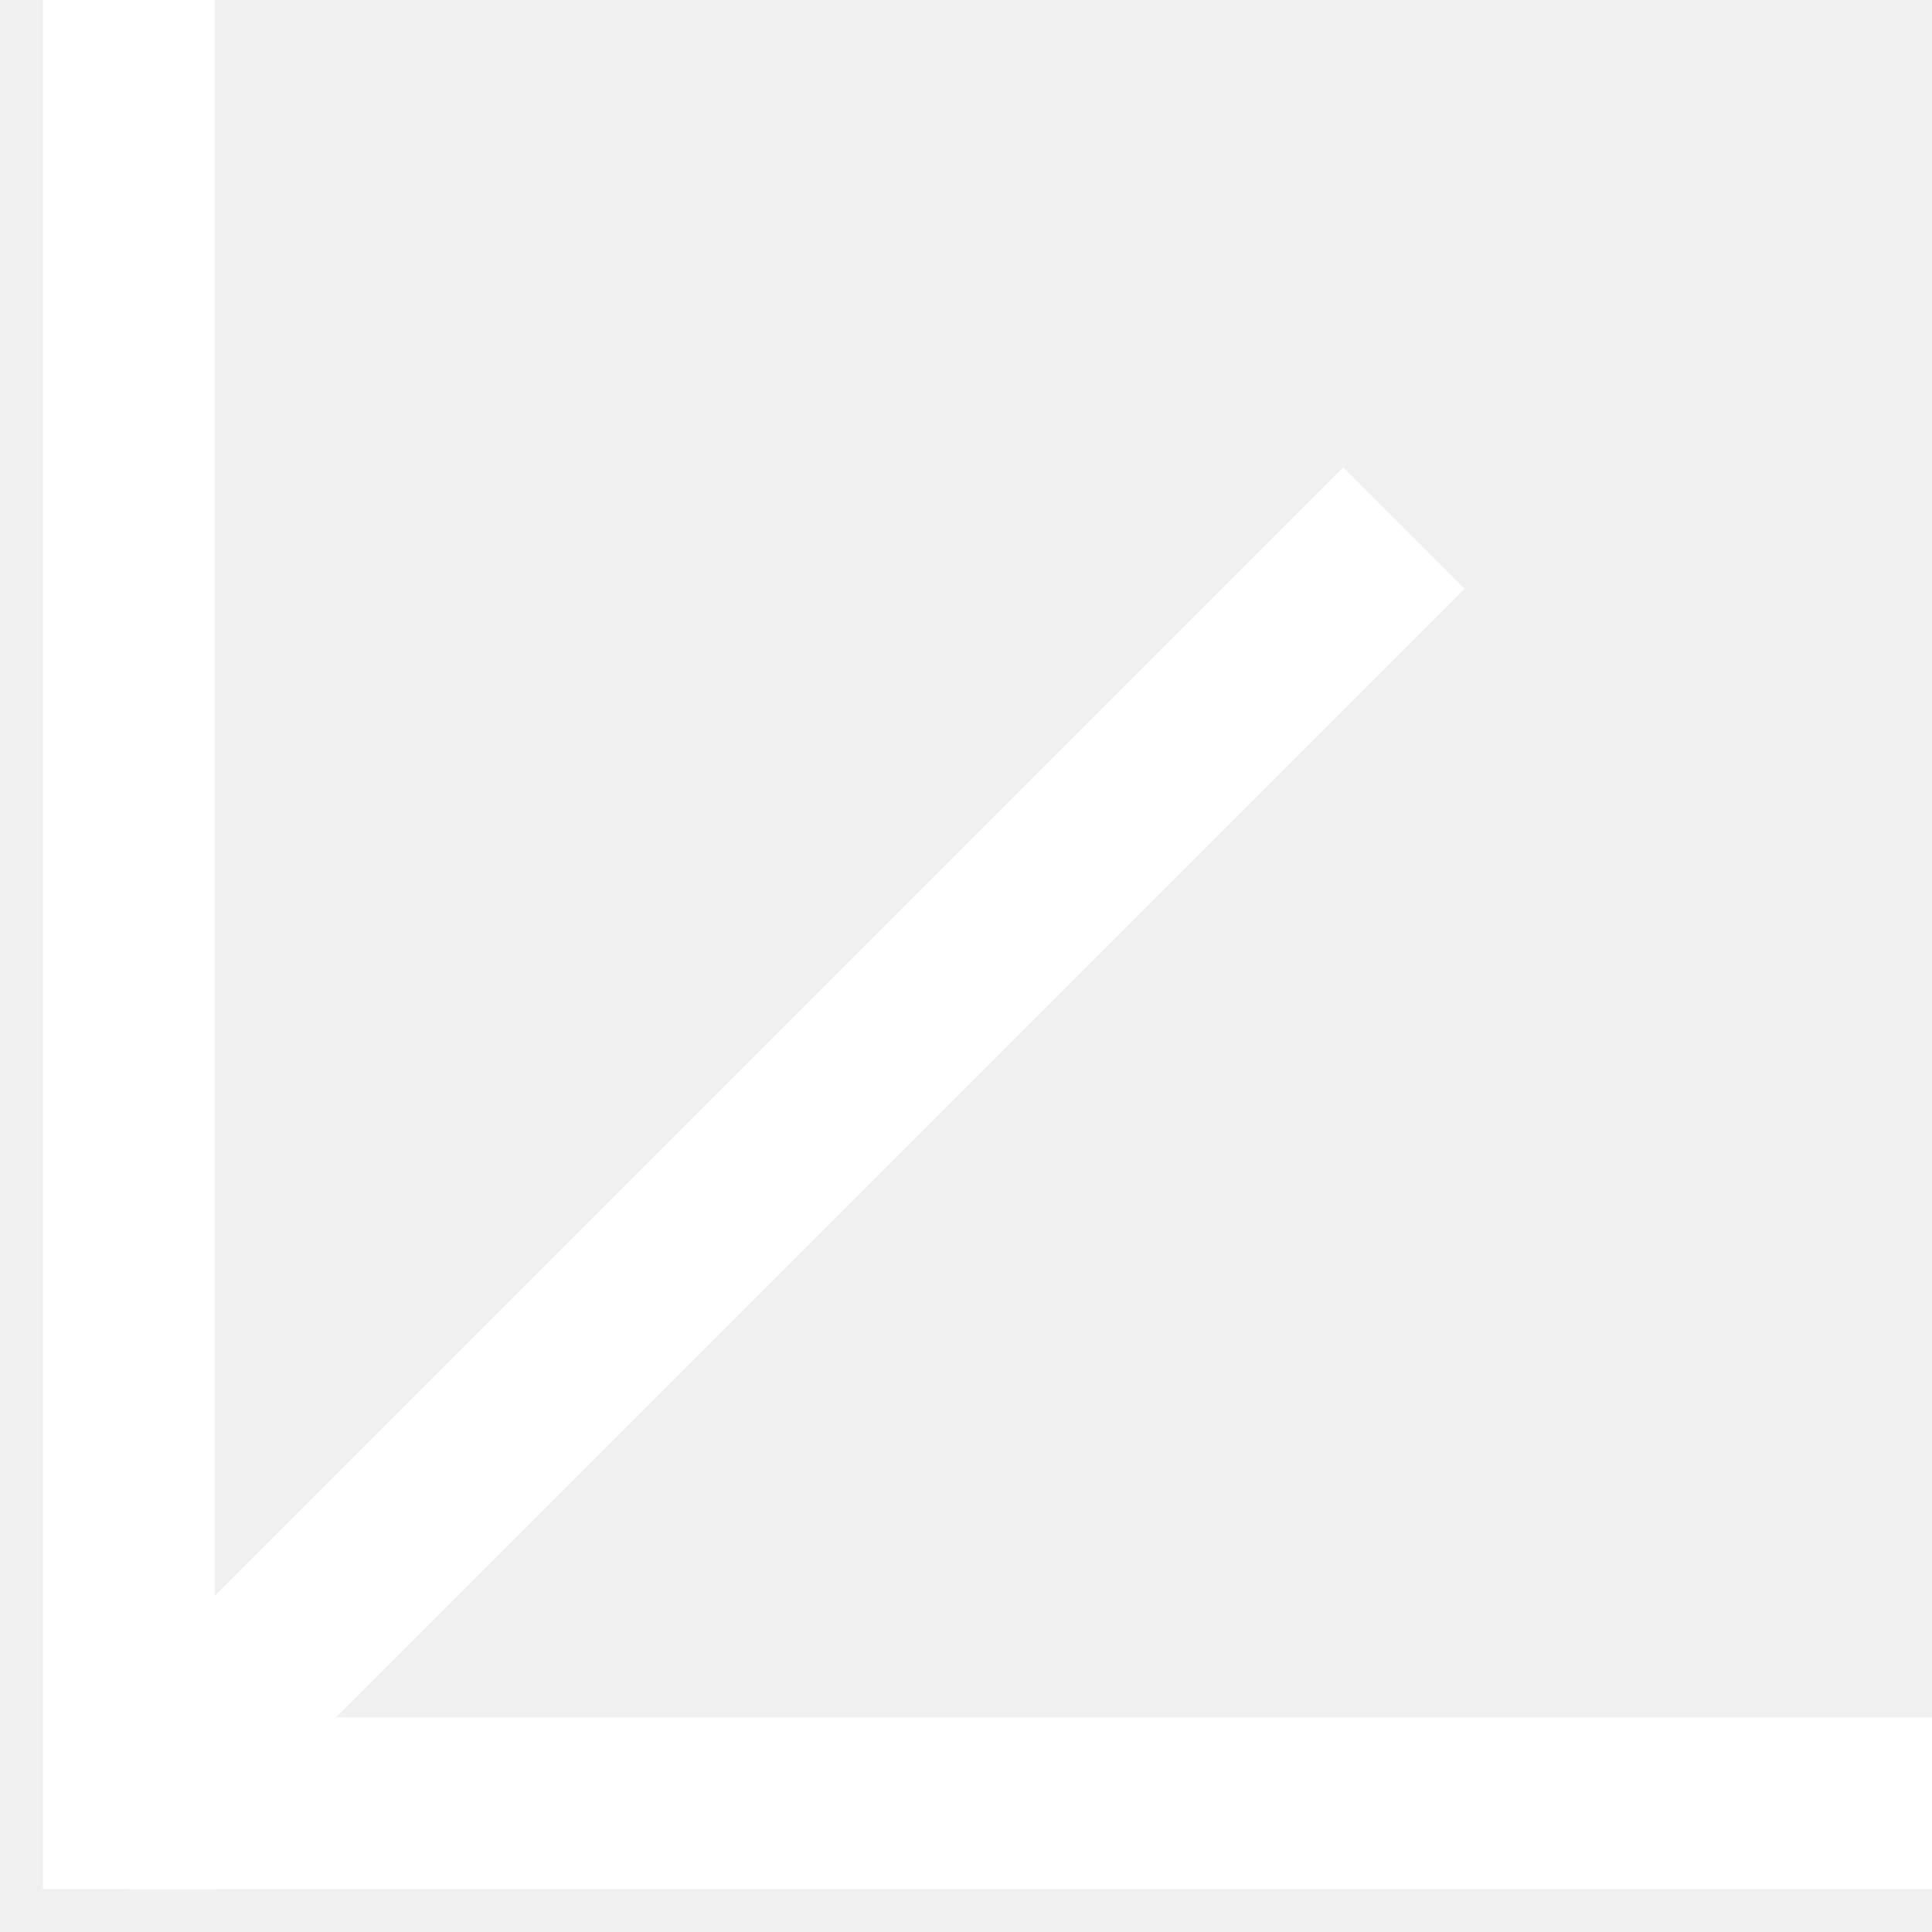
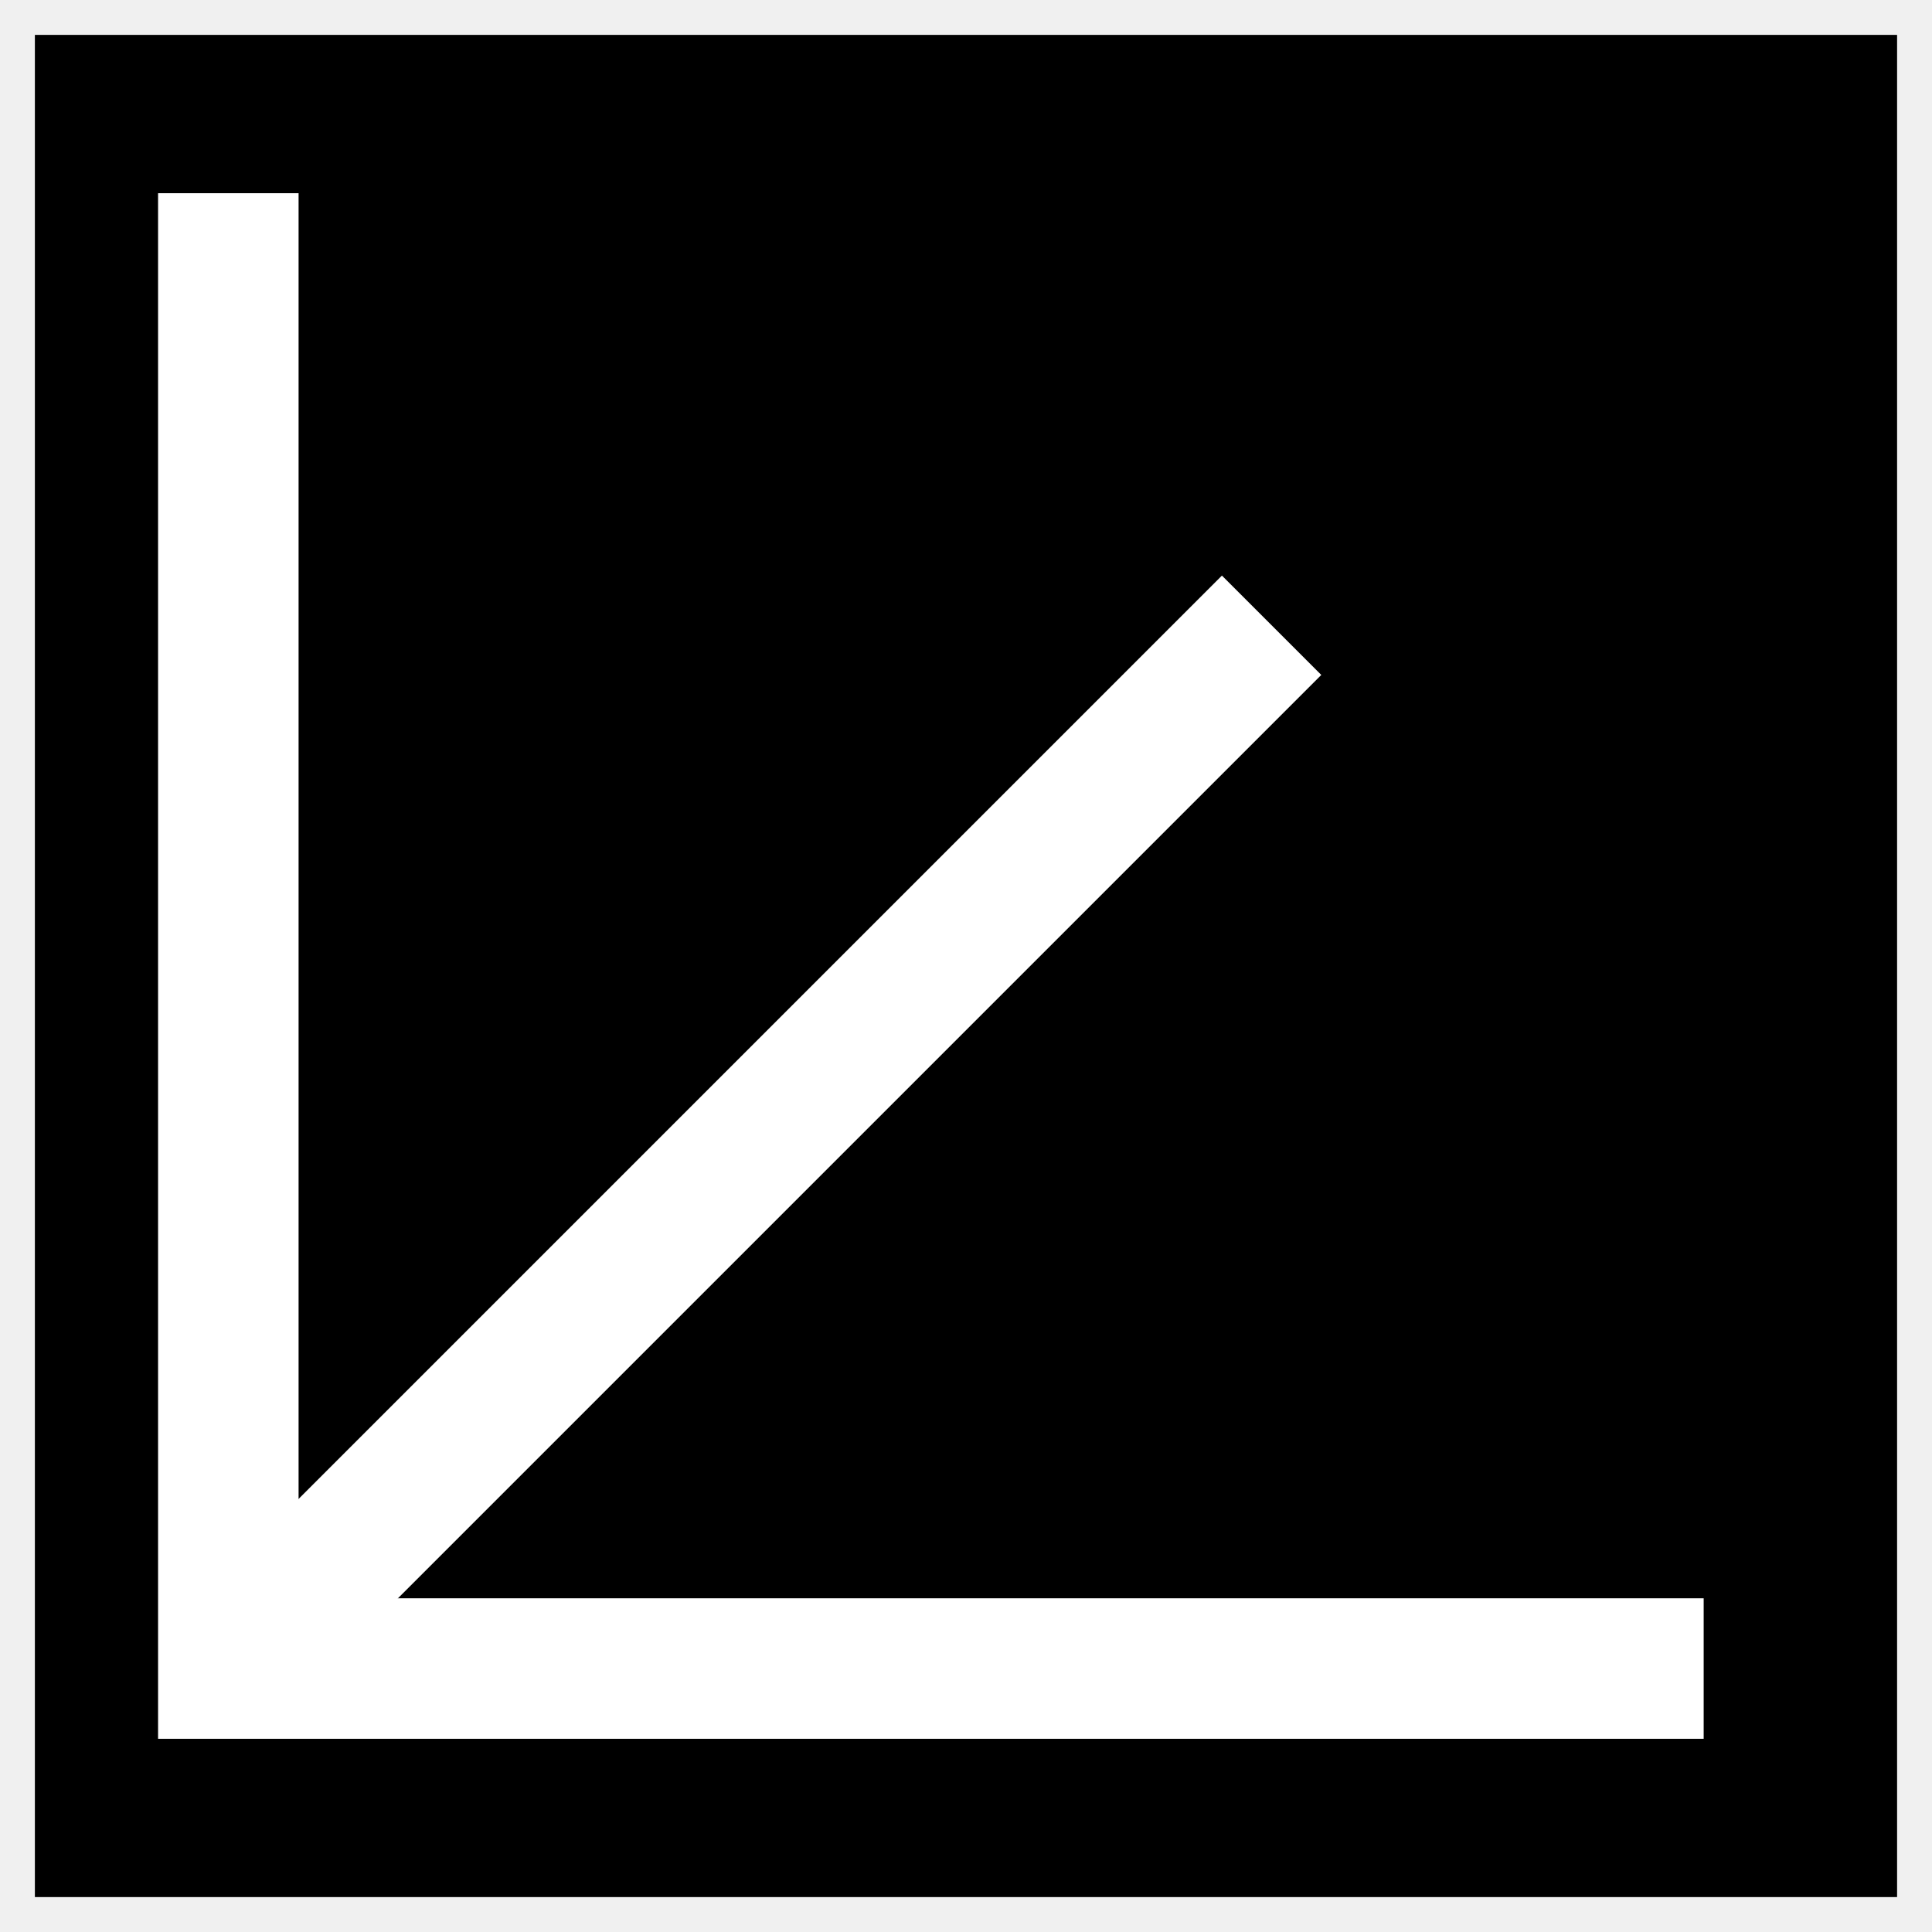
- <svg xmlns="http://www.w3.org/2000/svg" width="45" height="45">
-   <line x1="3" y1="44" x2="3" y2="0" style="fill:none;stroke:#FFFFFF;stroke-width:4" />
-   <line x1="3" y1="42" x2="45" y2="42" style="fill:none;stroke:#FFFFFF;stroke-width:4" />
-   <line x1="3" y1="42" x2="32.7" y2="12.3" style="fill:none;stroke:#FFFFFF;stroke-width:4" />
+ <svg xmlns="http://www.w3.org/2000/svg" version="1.1" width="55" height="55" id="svg2">
+   <defs id="defs12" />
+   <rect width="53.013" height="53.013" x="0.993" y="0.993" id="rect2991" style="fill:#000000;fill-opacity:1;stroke:none" />
+   <g transform="translate(3.5,5.5)" id="g3761">
+     <line id="line4" style="fill:none;stroke:#ffffff;stroke-width:4" y2="0" x2="3" y1="44" x1="3" />
+     <line id="line6" style="fill:none;stroke:#ffffff;stroke-width:4" y2="42" x2="45" y1="42" x1="3" />
+     <line id="line8" style="fill:none;stroke:#ffffff;stroke-width:4" y2="12.3" x2="32.7" y1="42" x1="3" />
+   </g>
</svg>
